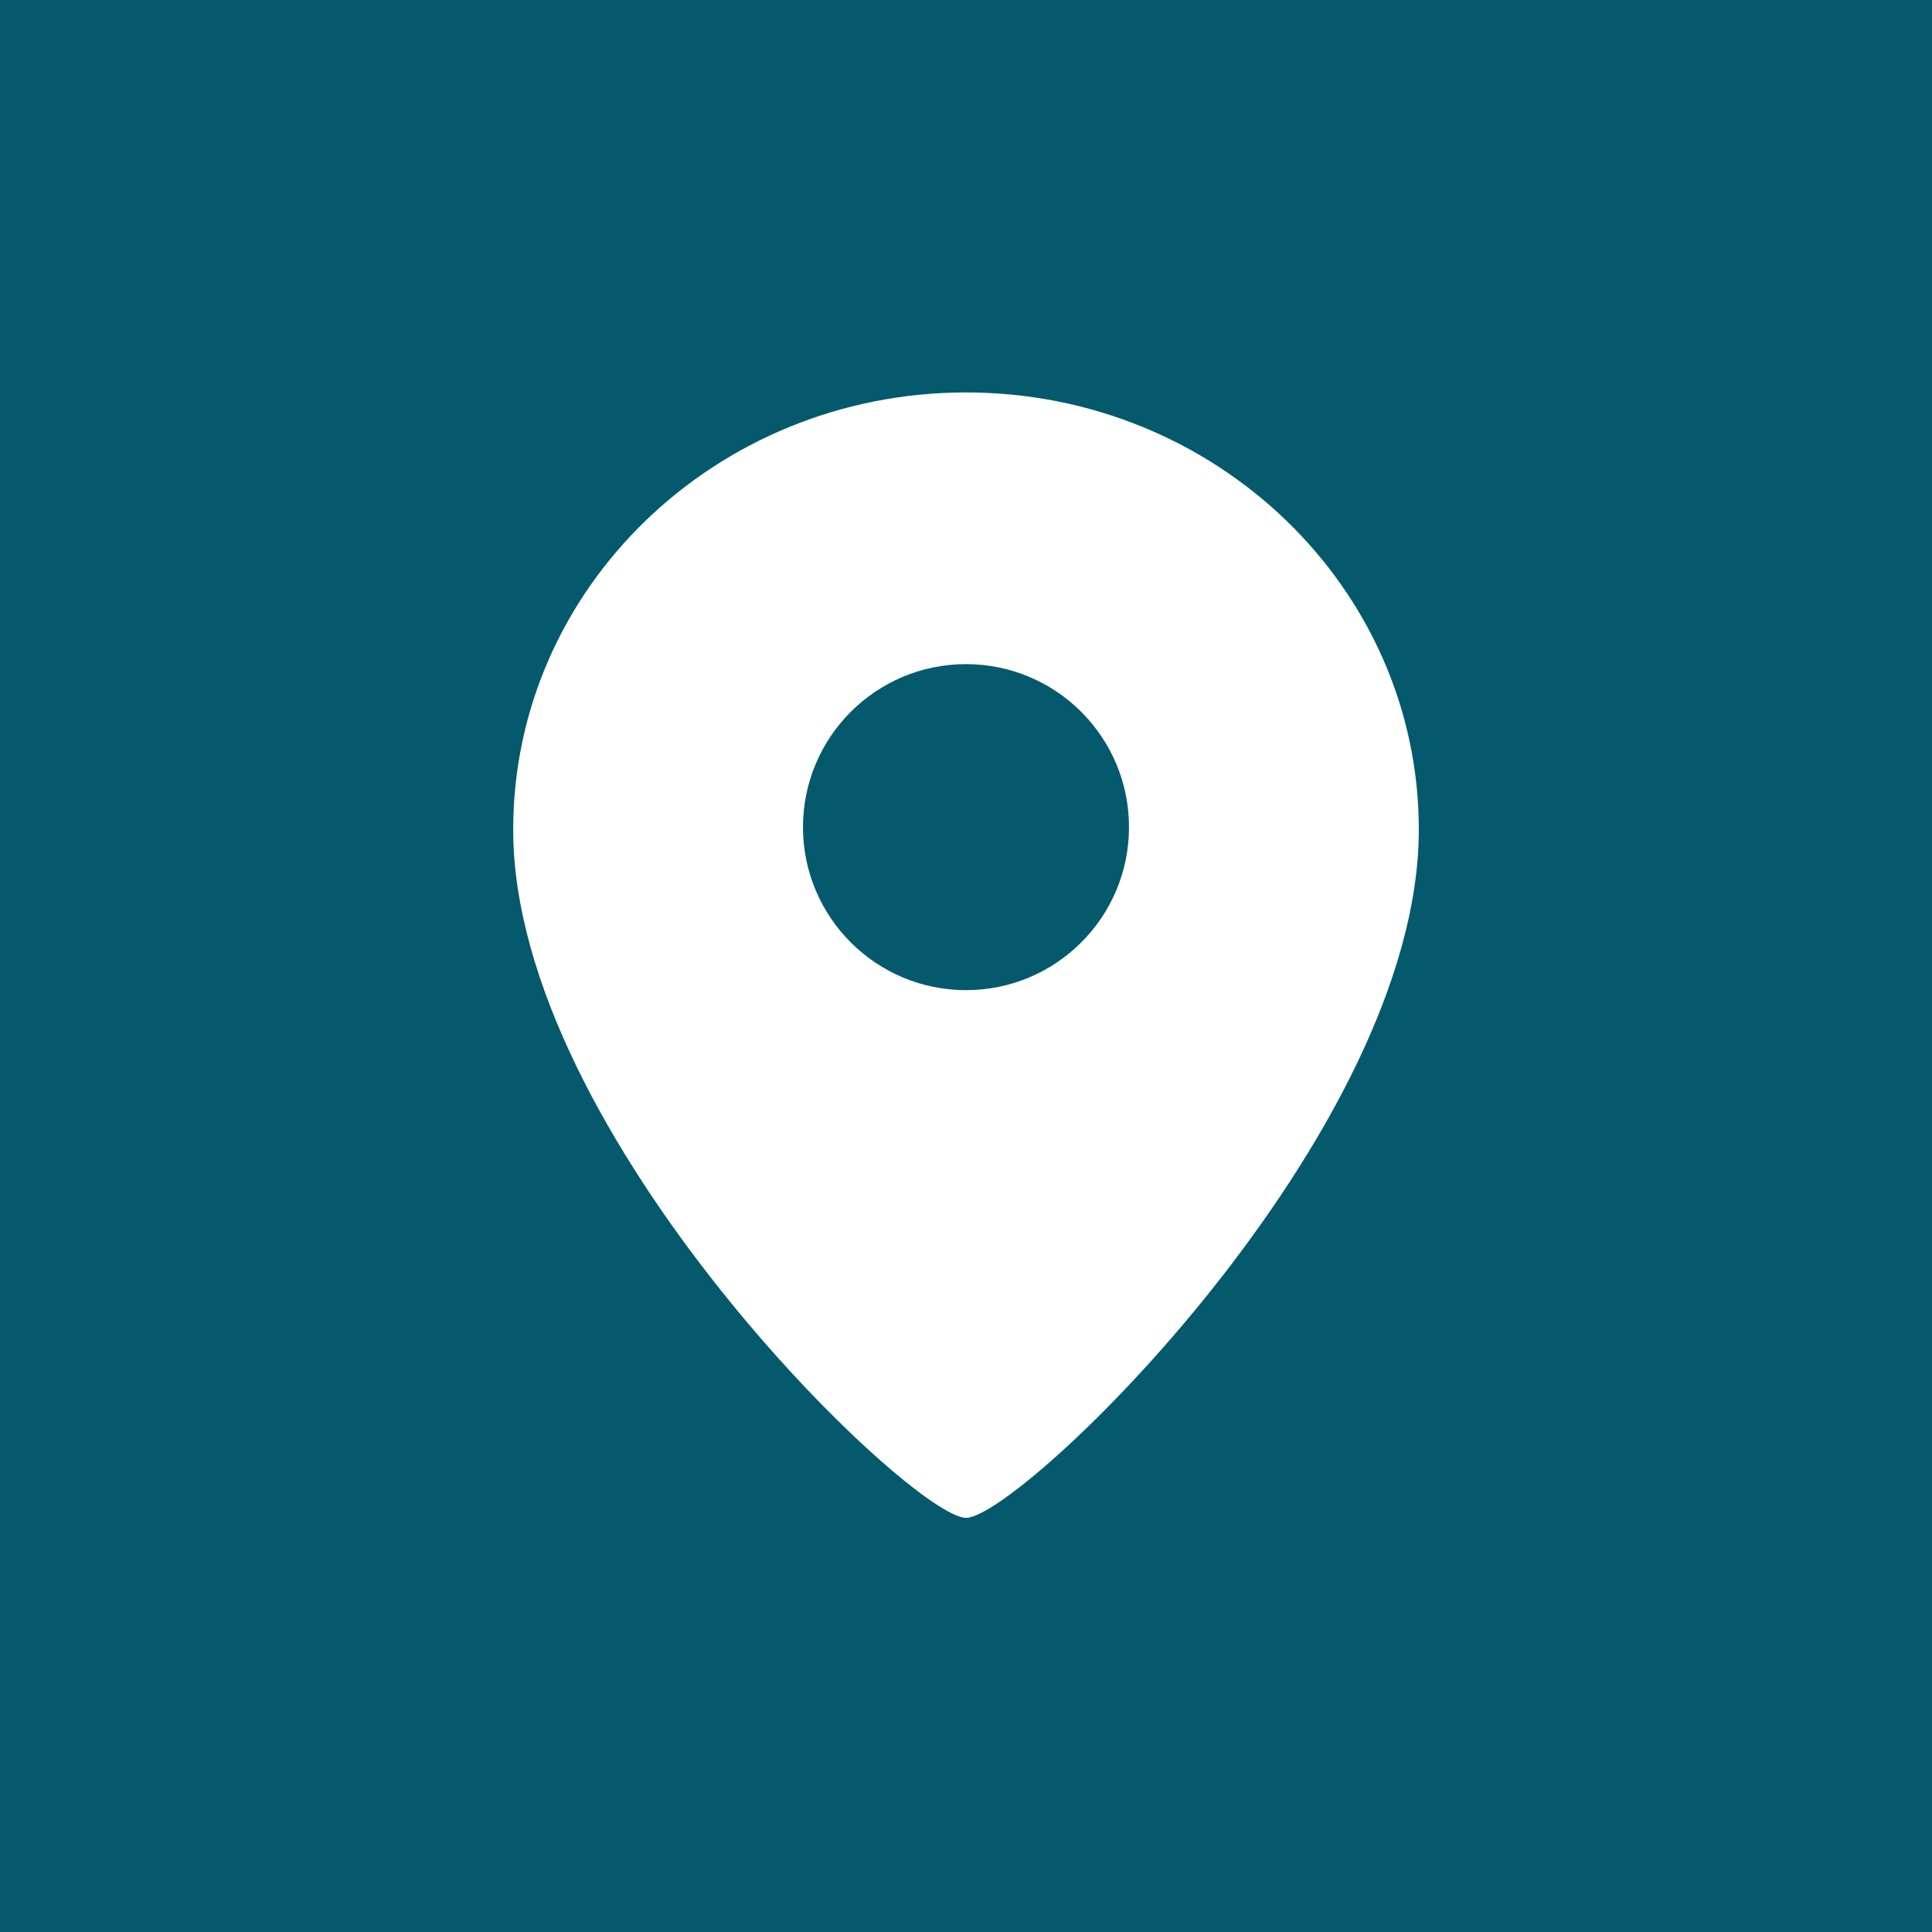
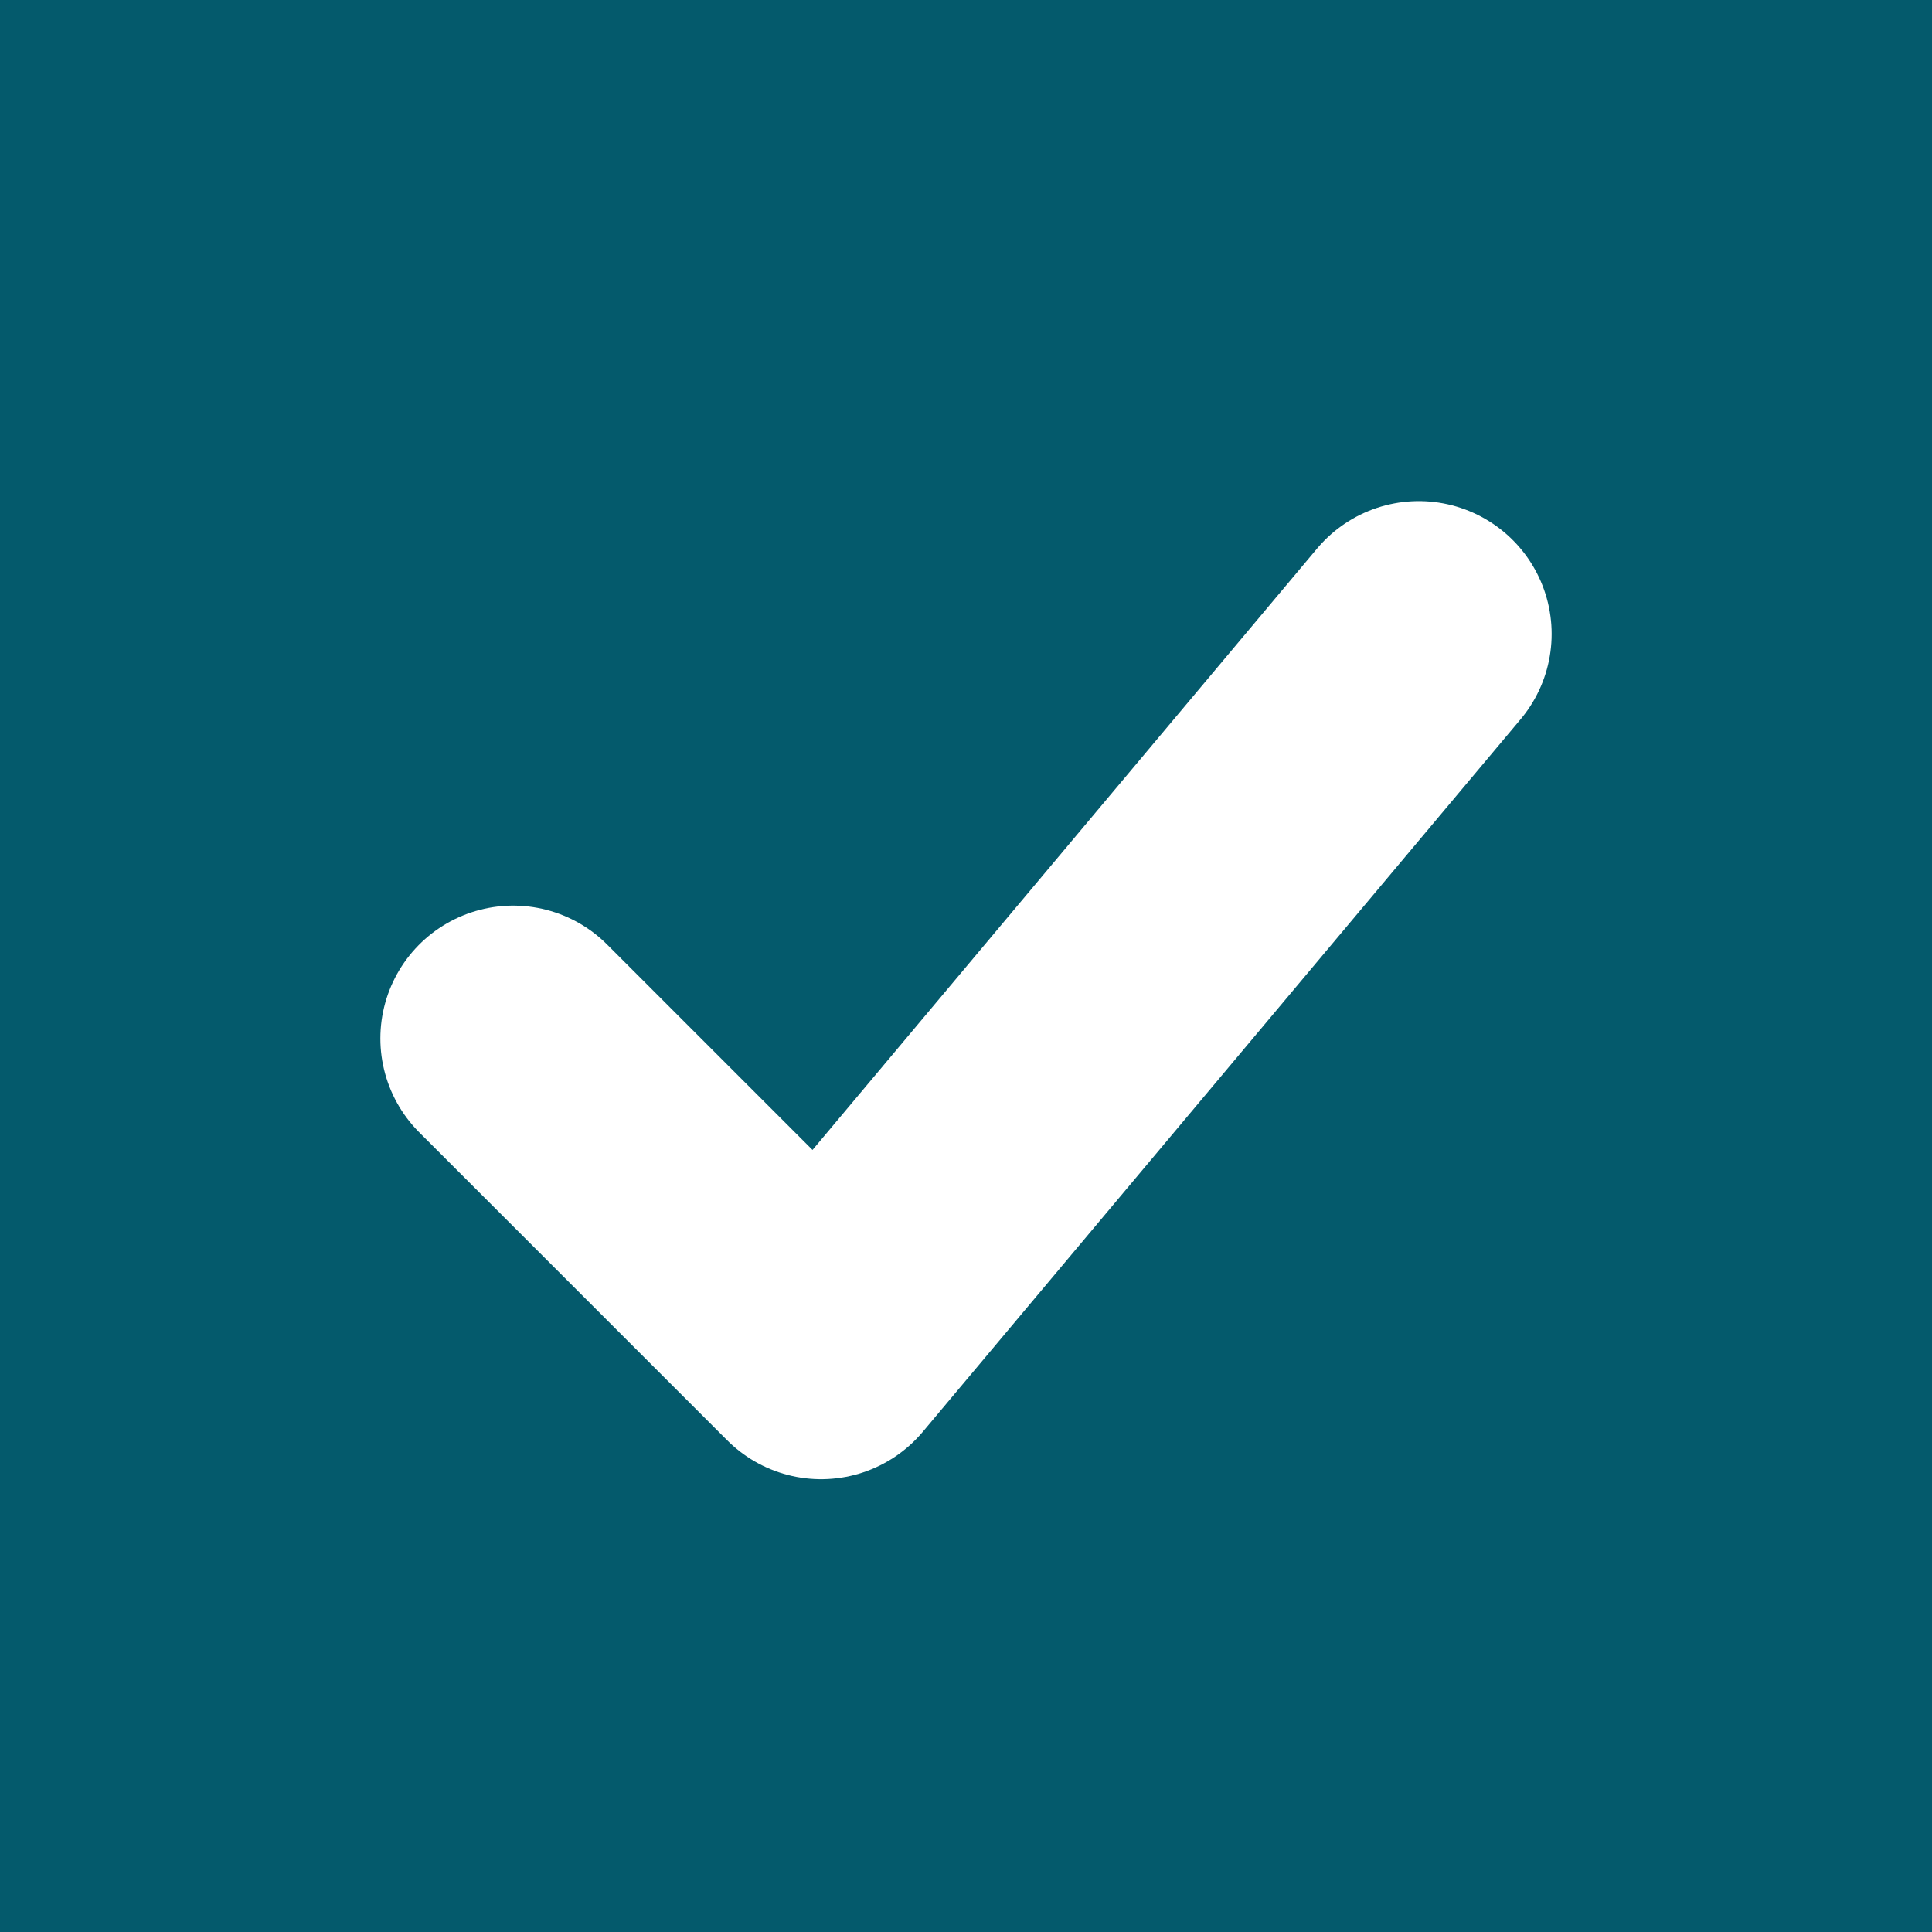
- <svg xmlns="http://www.w3.org/2000/svg" viewBox="0 0 32 32" role="img" aria-label="Dirigentes de Campo">
+ <svg xmlns="http://www.w3.org/2000/svg" viewBox="0 0 32 32" role="img" aria-label="Designa">
  <rect width="32" height="32" fill="#045A6C" />
-   <path d="M16 6.5c-4.14 0-7.5 3.24-7.5 7.24 0 5.06 6.6 11.4 7.5 11.4s7.5-6.34 7.5-11.4c0-4-3.36-7.24-7.5-7.24Zm0 9.9a2.7 2.7 0 1 1 0-5.4 2.7 2.7 0 0 1 0 5.4Z" fill="#FFFFFF" />
+   <path d="M8.5 17.2 13.6 22.3 23.5 10.5" fill="none" stroke="#FFFFFF" stroke-width="4.4" stroke-linecap="round" stroke-linejoin="round" />
</svg>
